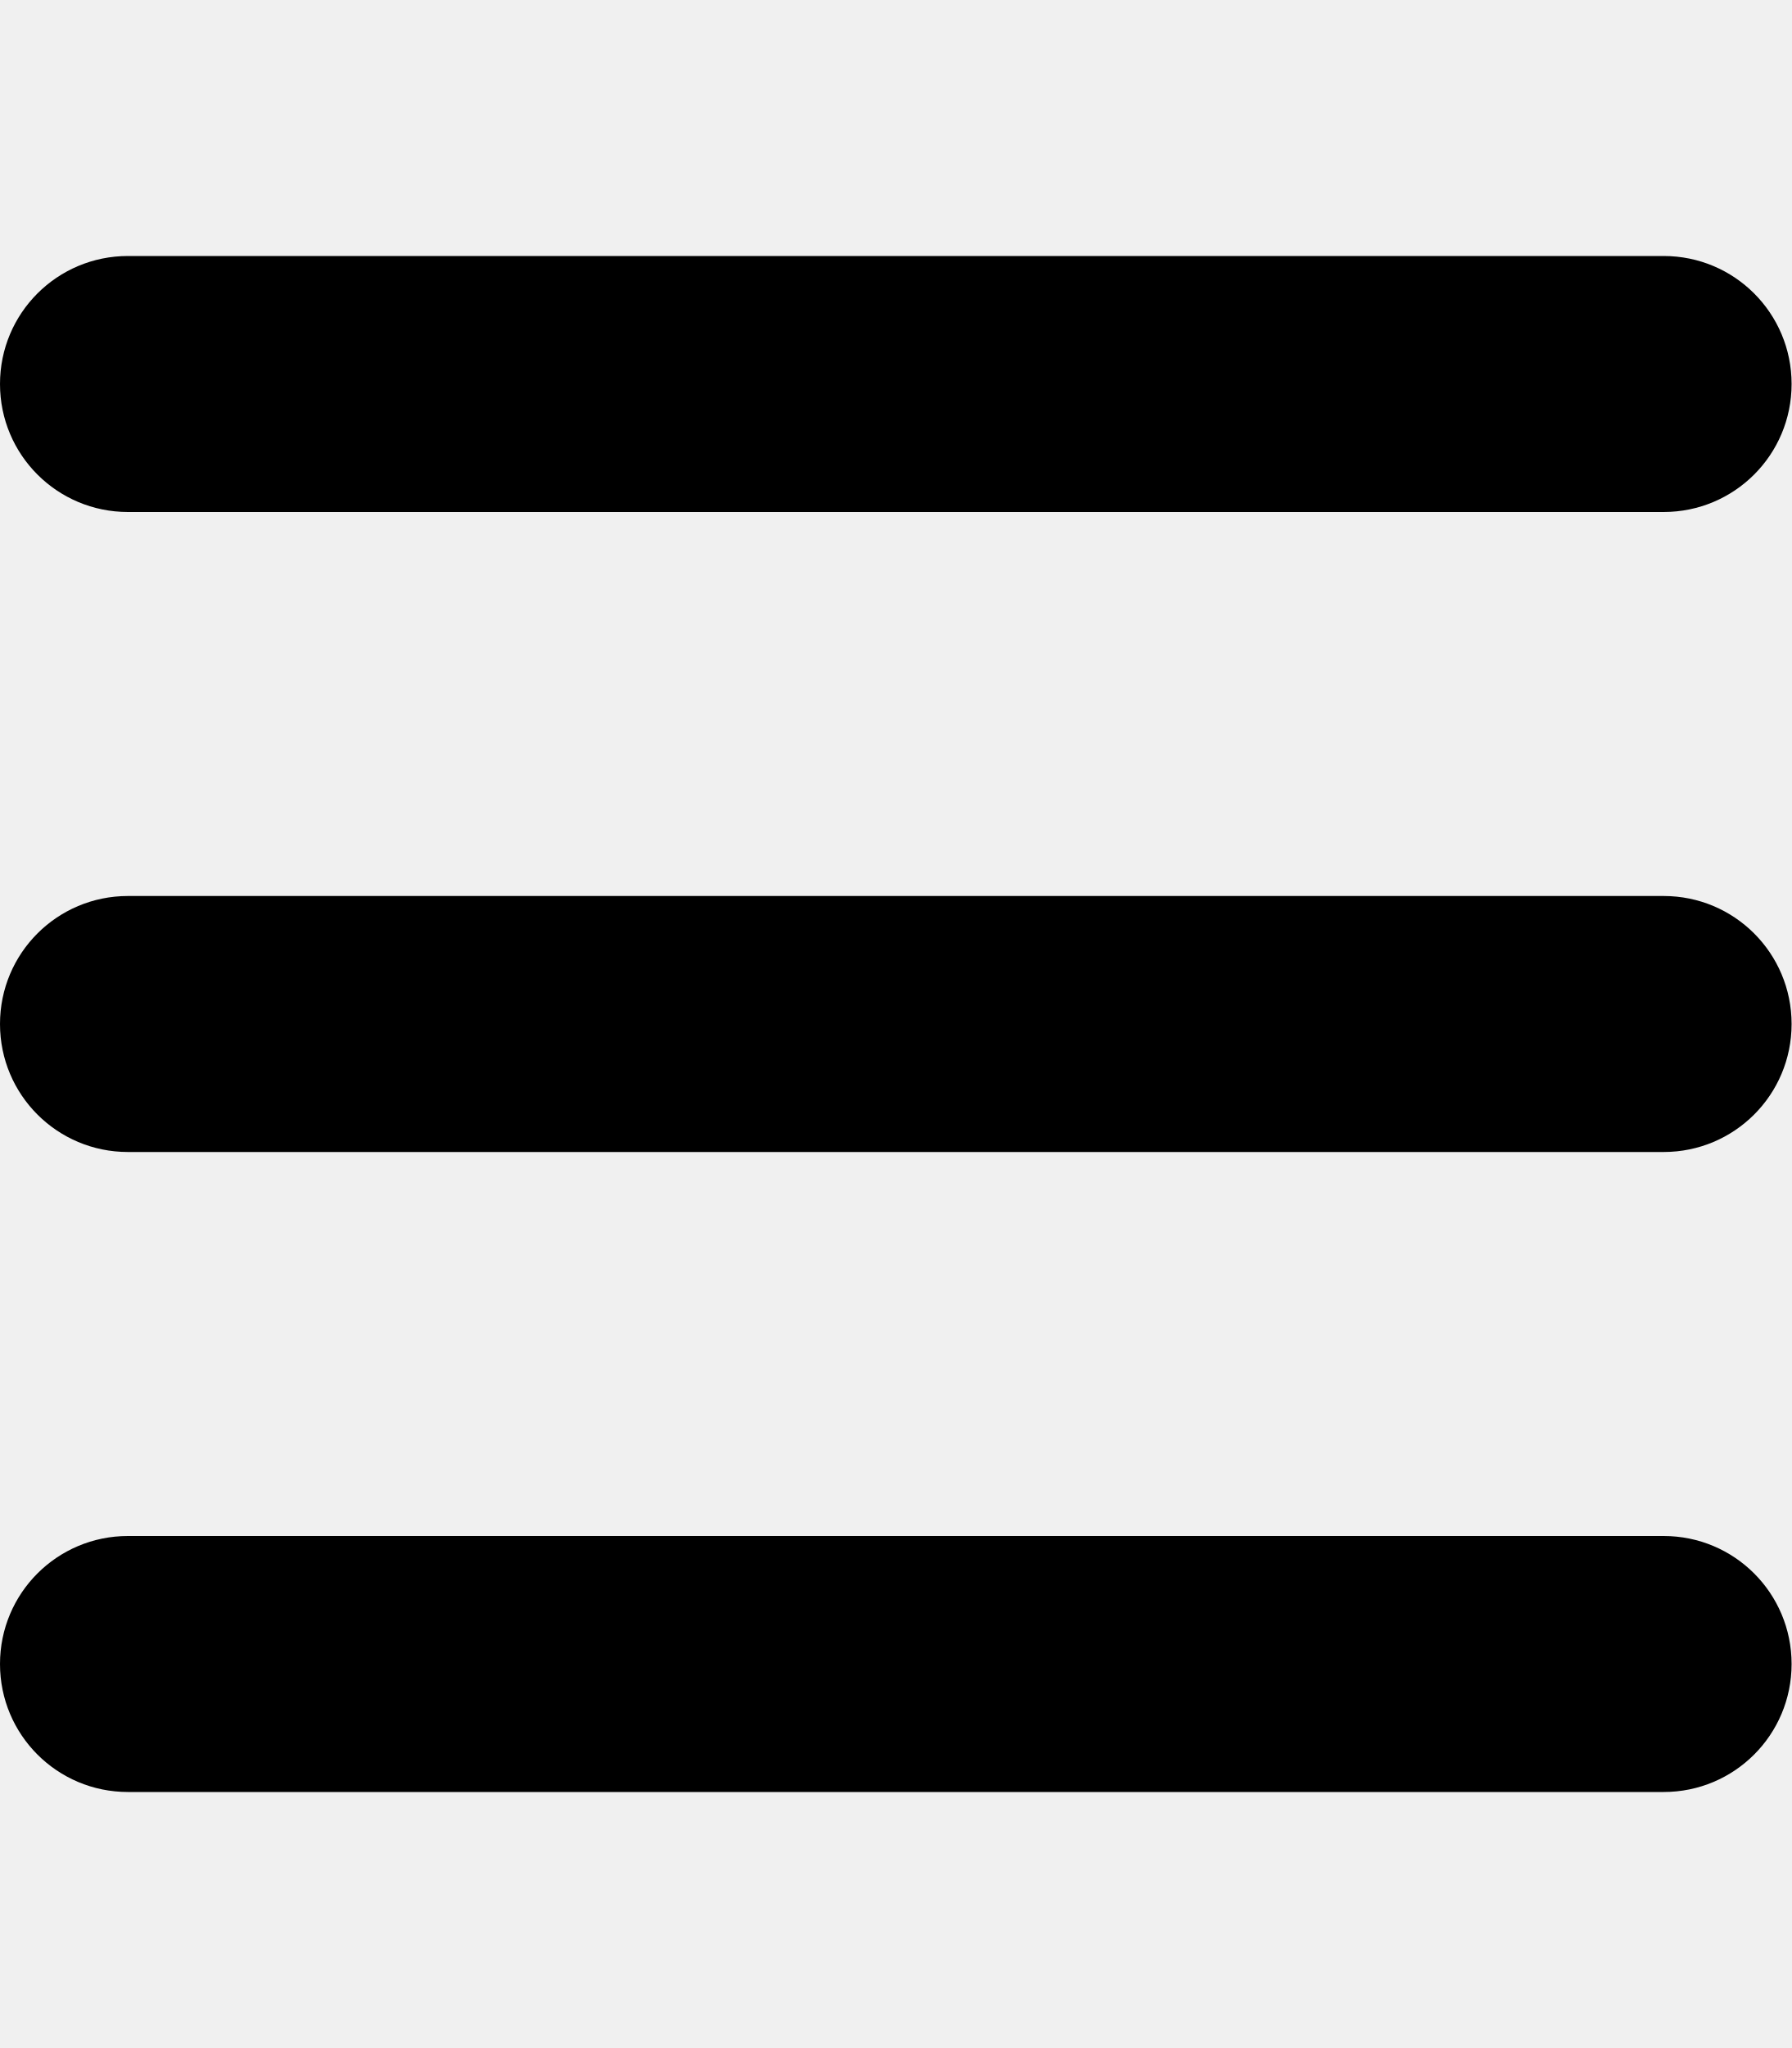
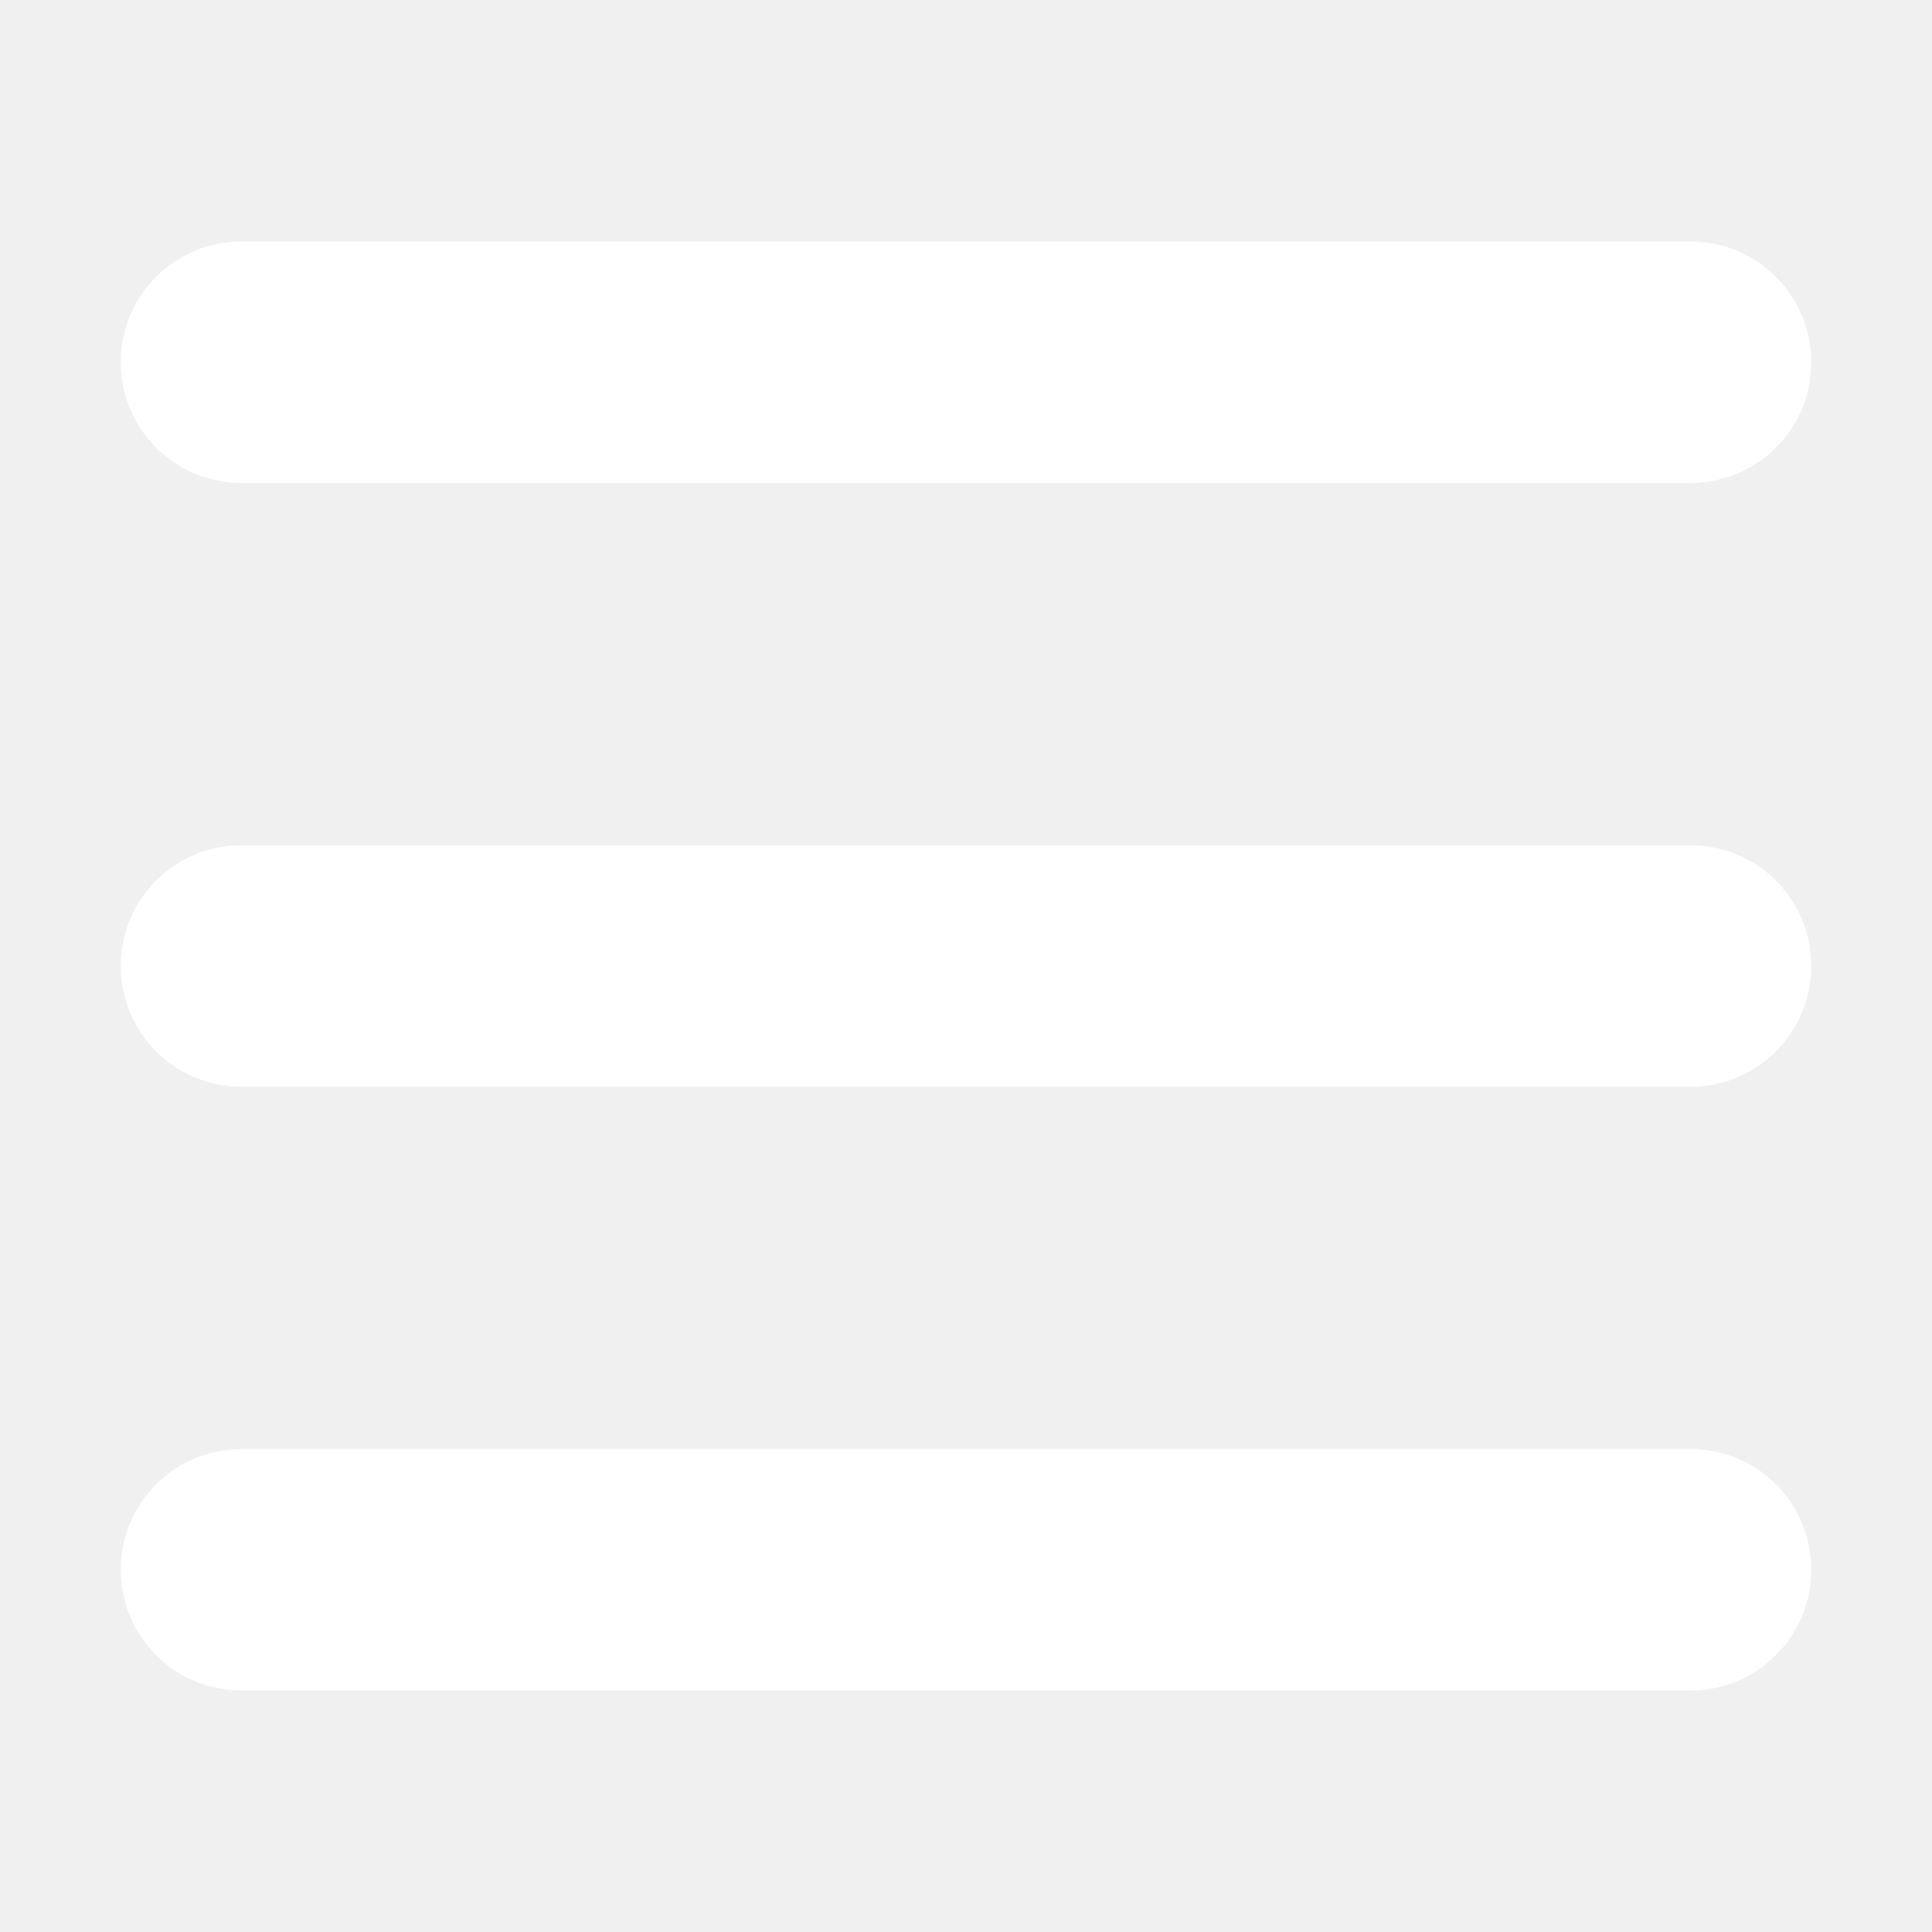
- <svg xmlns="http://www.w3.org/2000/svg" height="16" width="14" viewBox="0 0 448 512">
+ <svg xmlns="http://www.w3.org/2000/svg" fill="#fff" height="48" width="48" viewBox="0 0 448 512">
  <path d="M0 96C0 78.3 14.3 64 32 64H416c17.7 0 32 14.3 32 32s-14.3 32-32 32H32C14.3 128 0 113.7 0 96zM0 256c0-17.7 14.3-32 32-32H416c17.7 0 32 14.3 32 32s-14.3 32-32 32H32c-17.7 0-32-14.3-32-32zM448 416c0 17.7-14.3 32-32 32H32c-17.7 0-32-14.3-32-32s14.3-32 32-32H416c17.7 0 32 14.3 32 32z" />
</svg>
